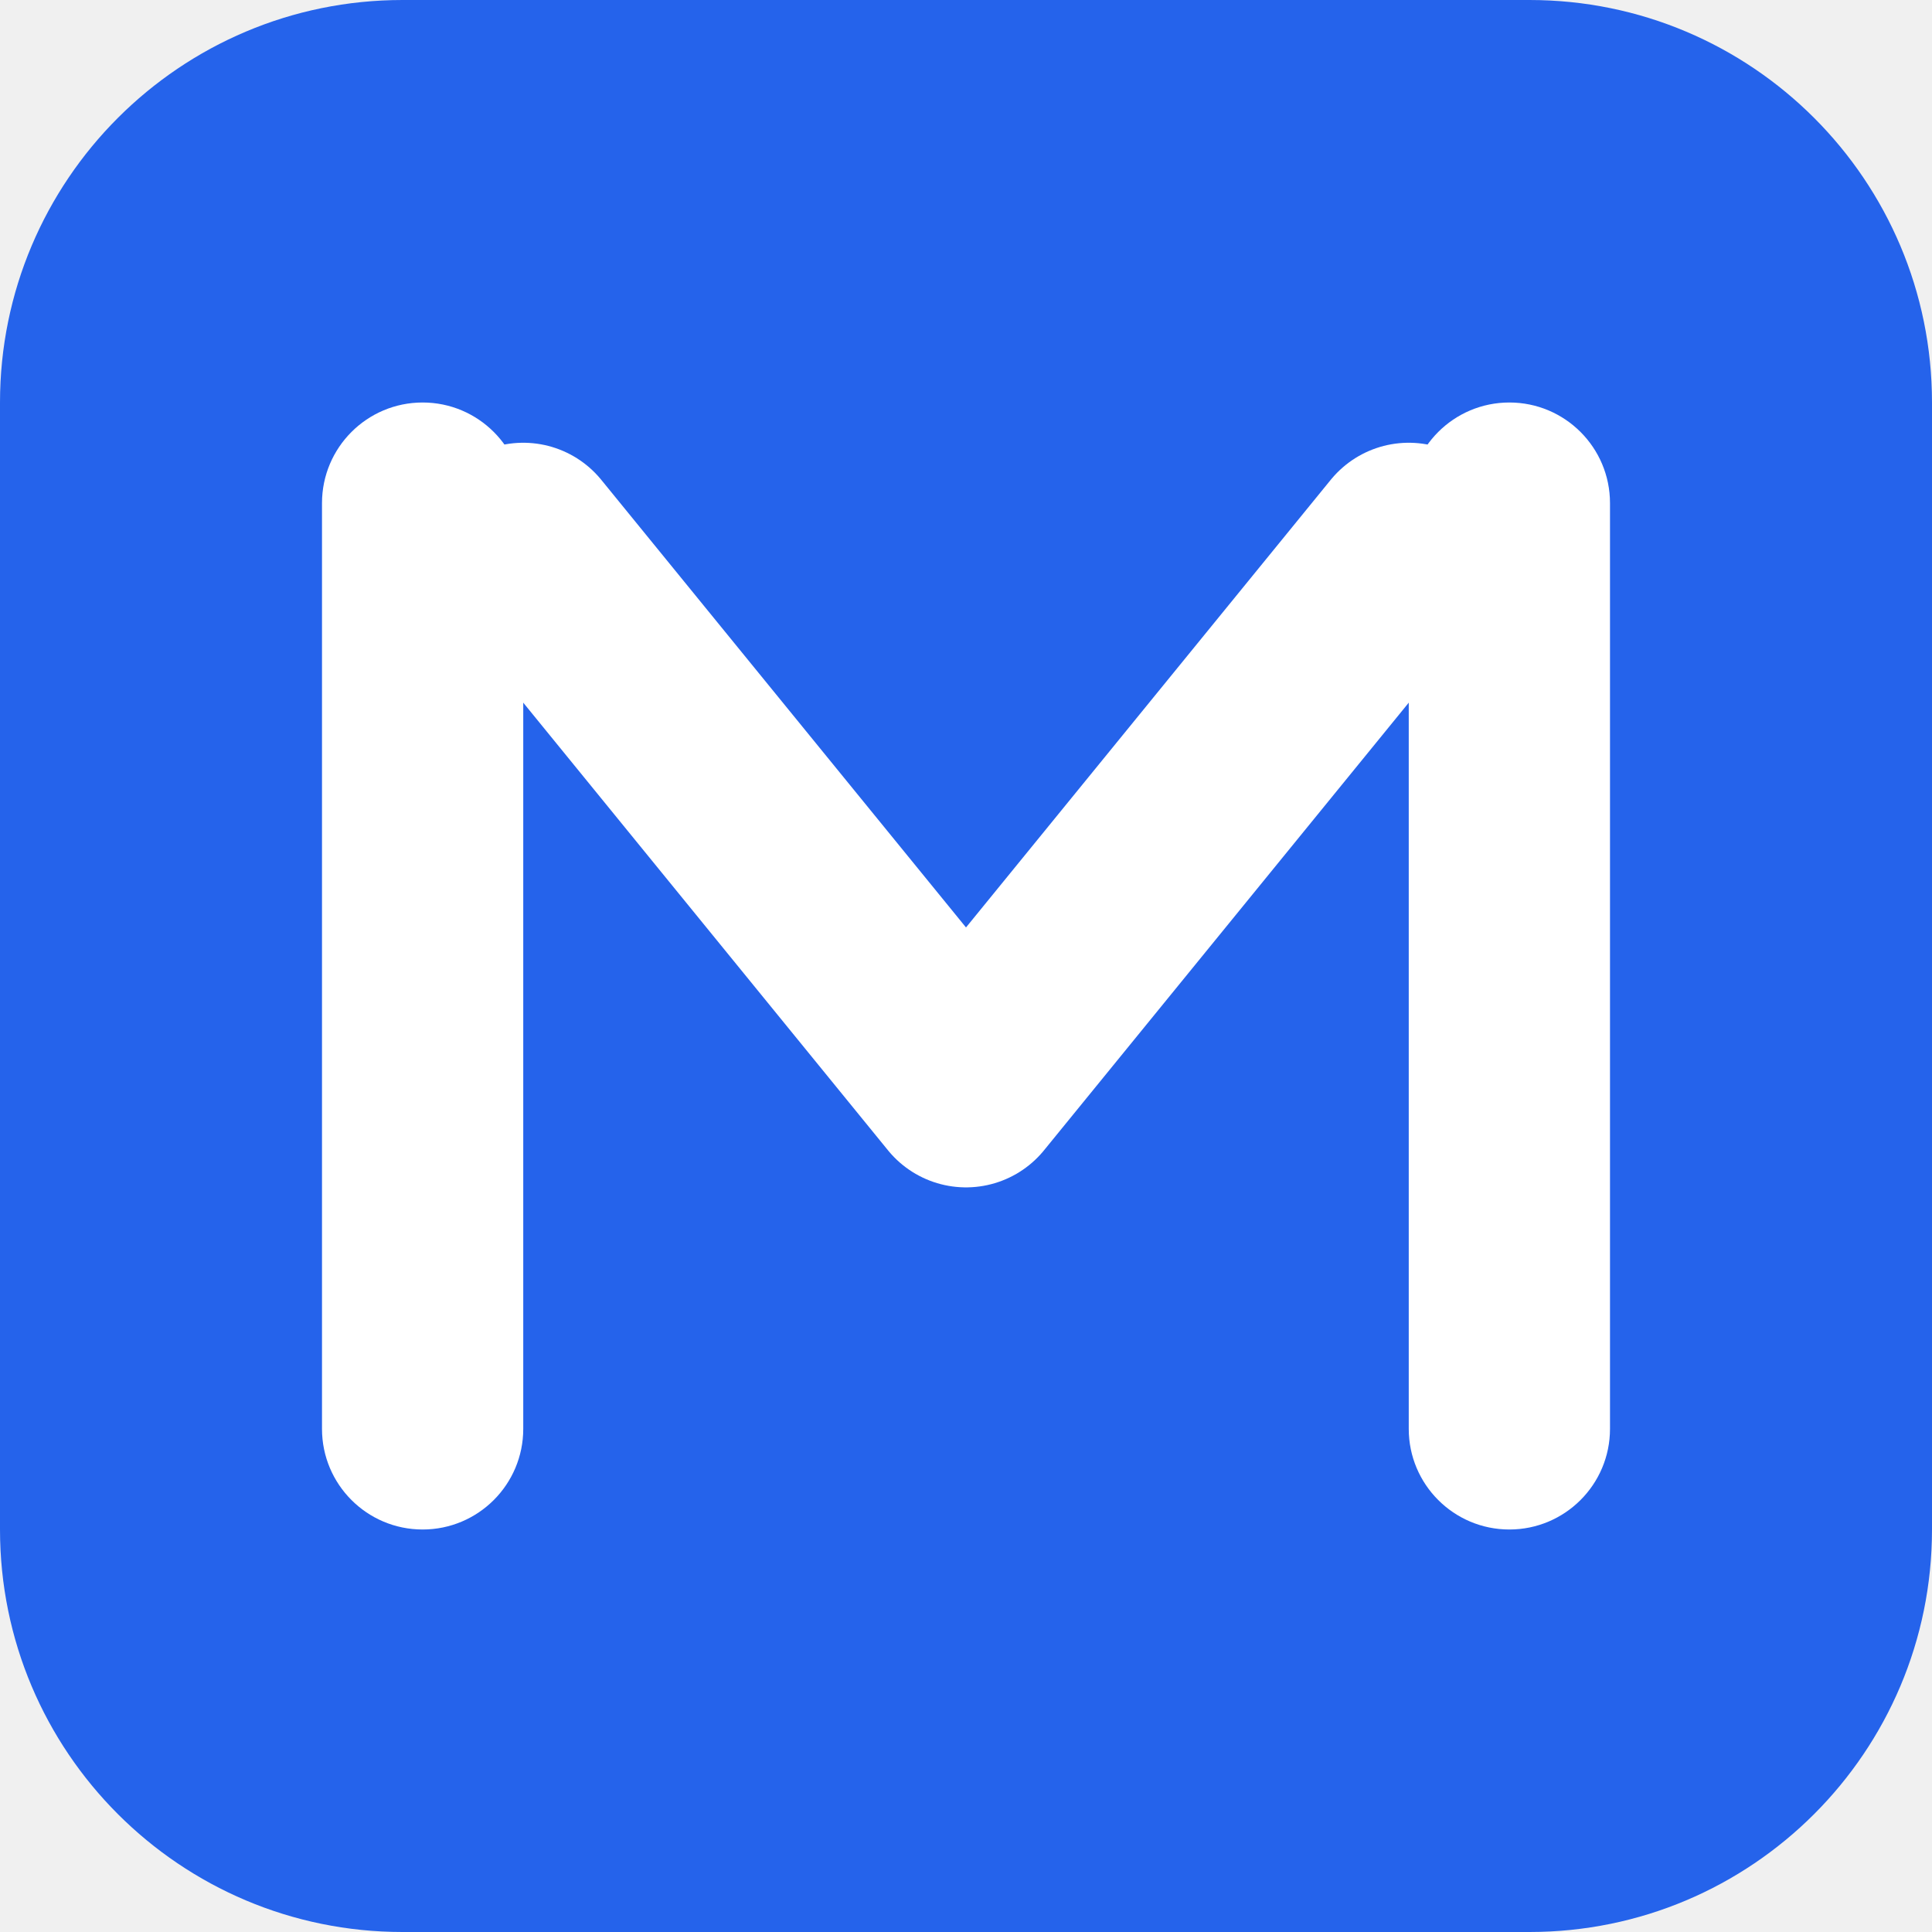
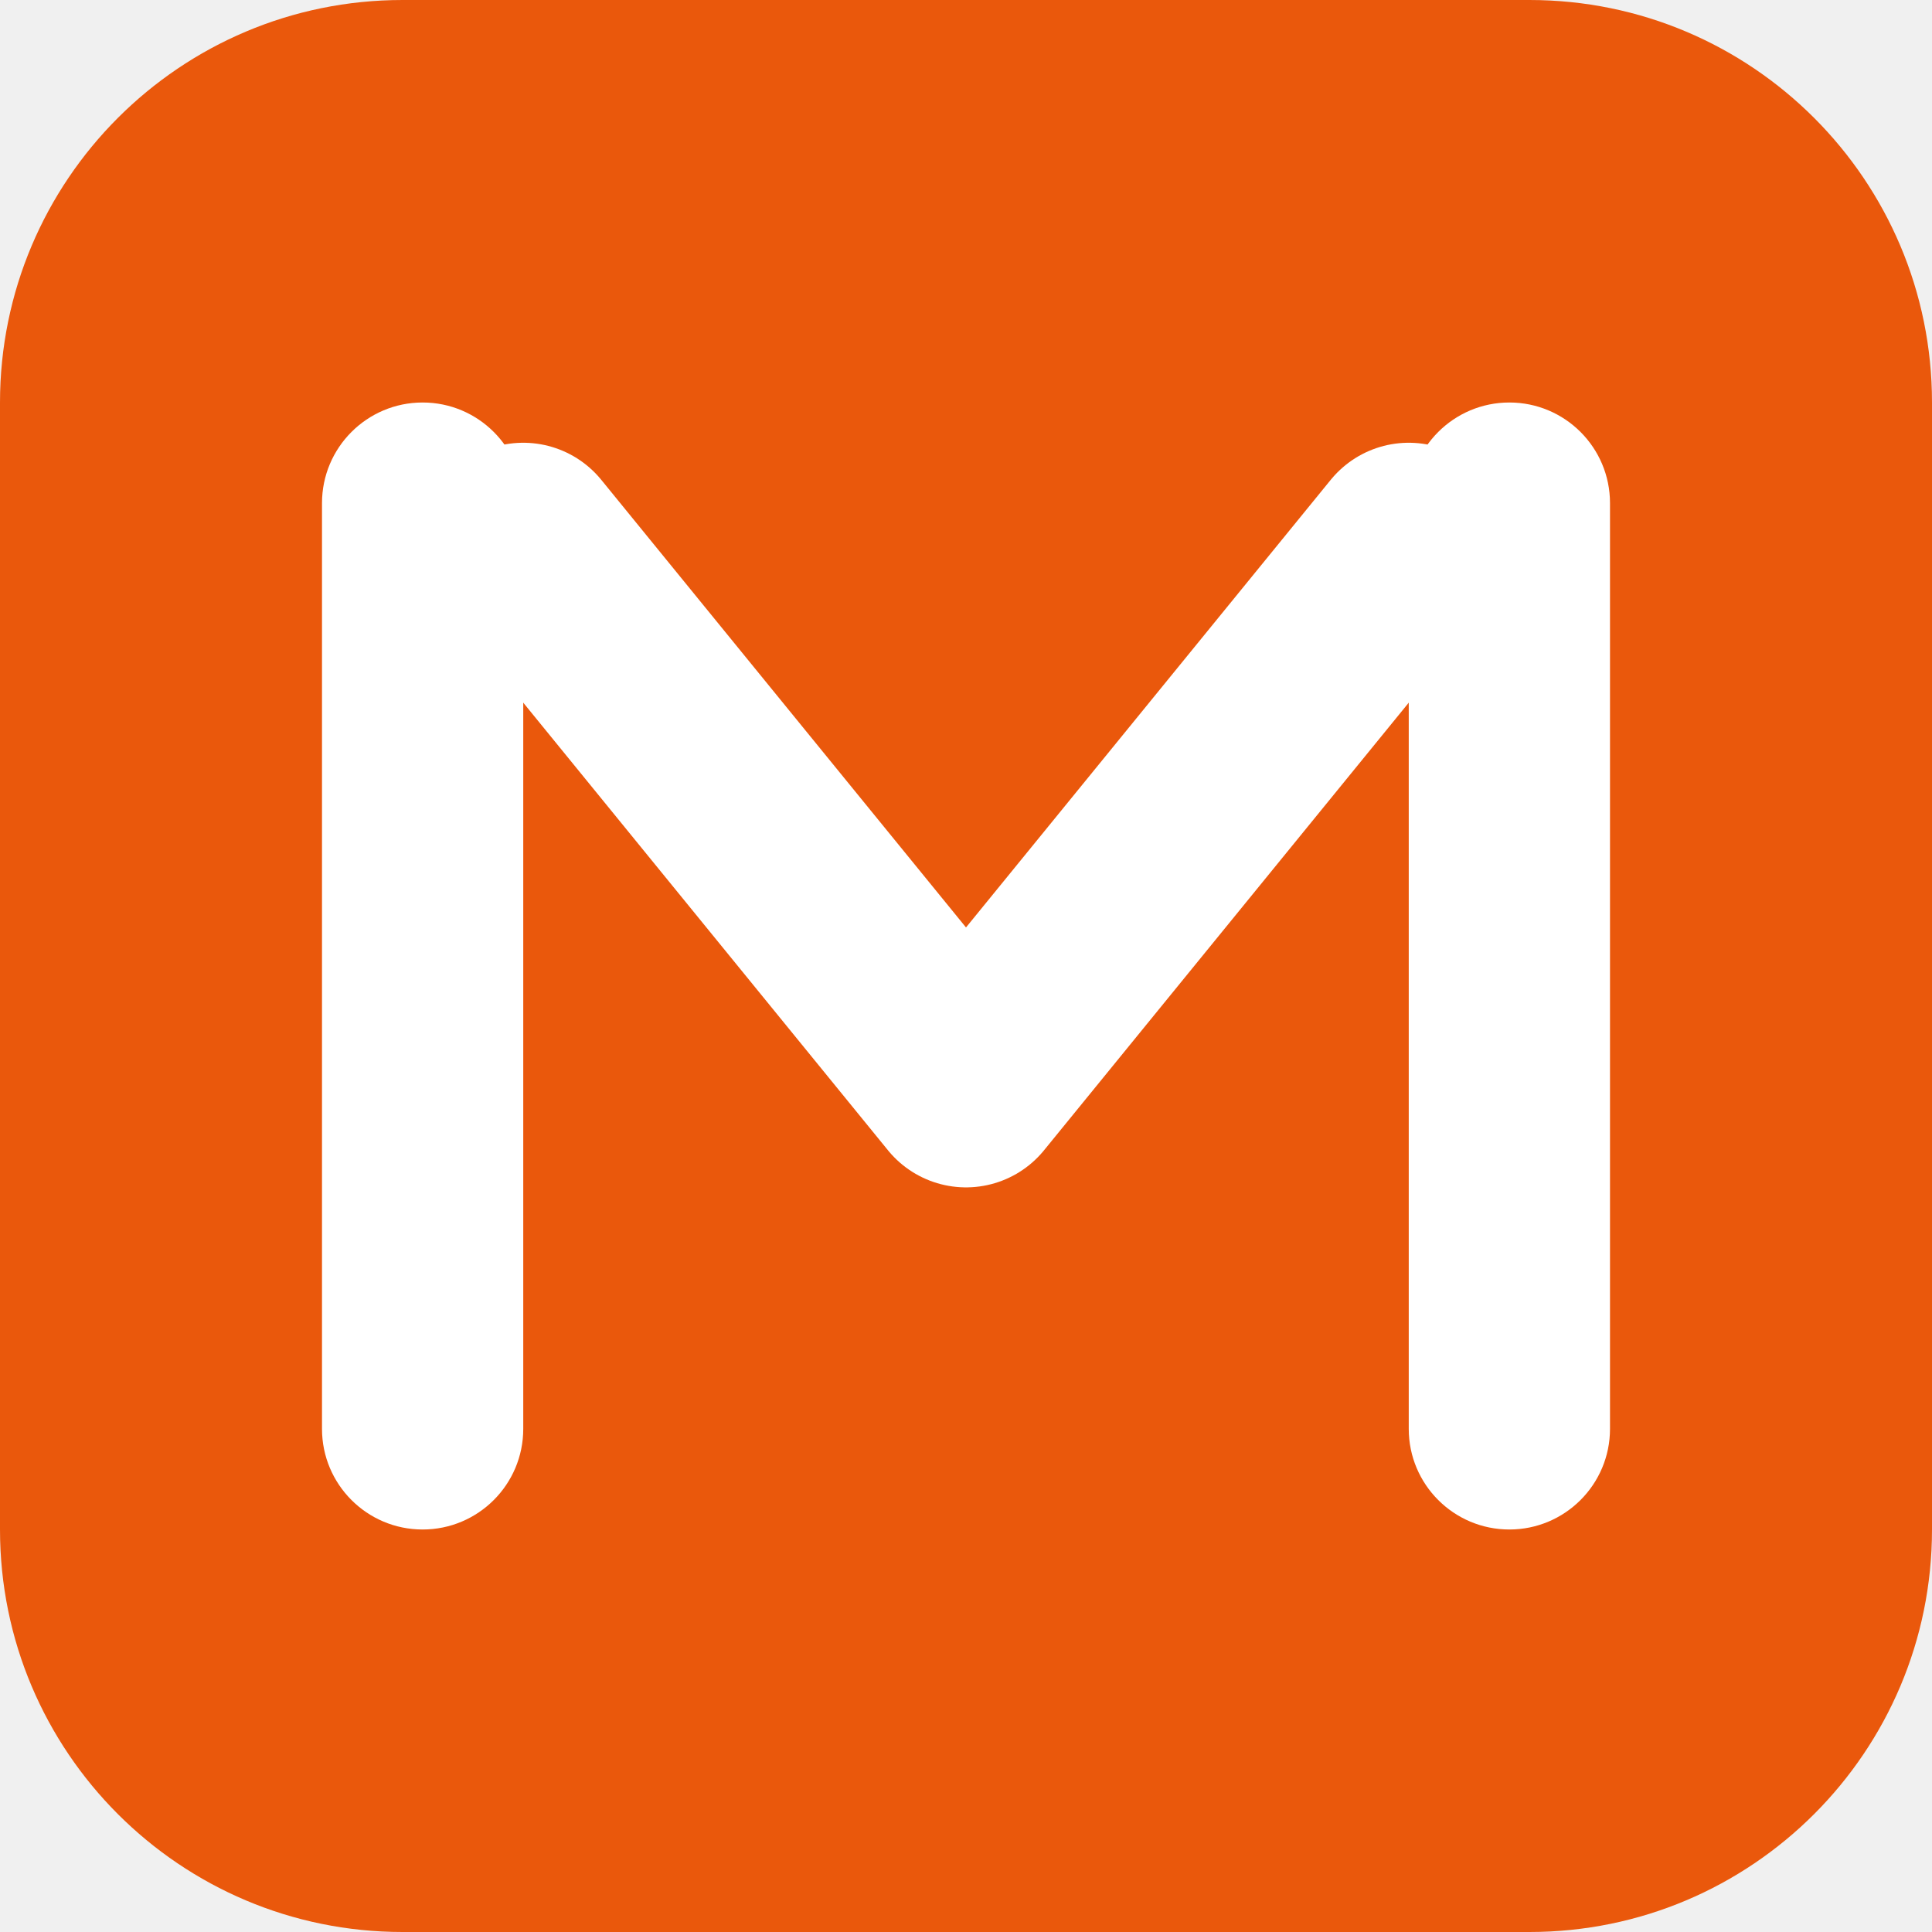
<svg xmlns="http://www.w3.org/2000/svg" viewBox="0 0 192 192" fill="none">
-   <rect width="192" height="192" rx="40" fill="#2563EB" />
+   <rect width="192" height="192" rx="40" fill="#EA580C" />
  <rect x="32" y="40" width="20" height="112" rx="10" fill="white" />
  <rect x="140" y="40" width="20" height="112" rx="10" fill="white" />
  <path d="M52 54L96 108L140 54" stroke="white" stroke-width="20" stroke-linecap="round" stroke-linejoin="round" fill="none" />
</svg>
